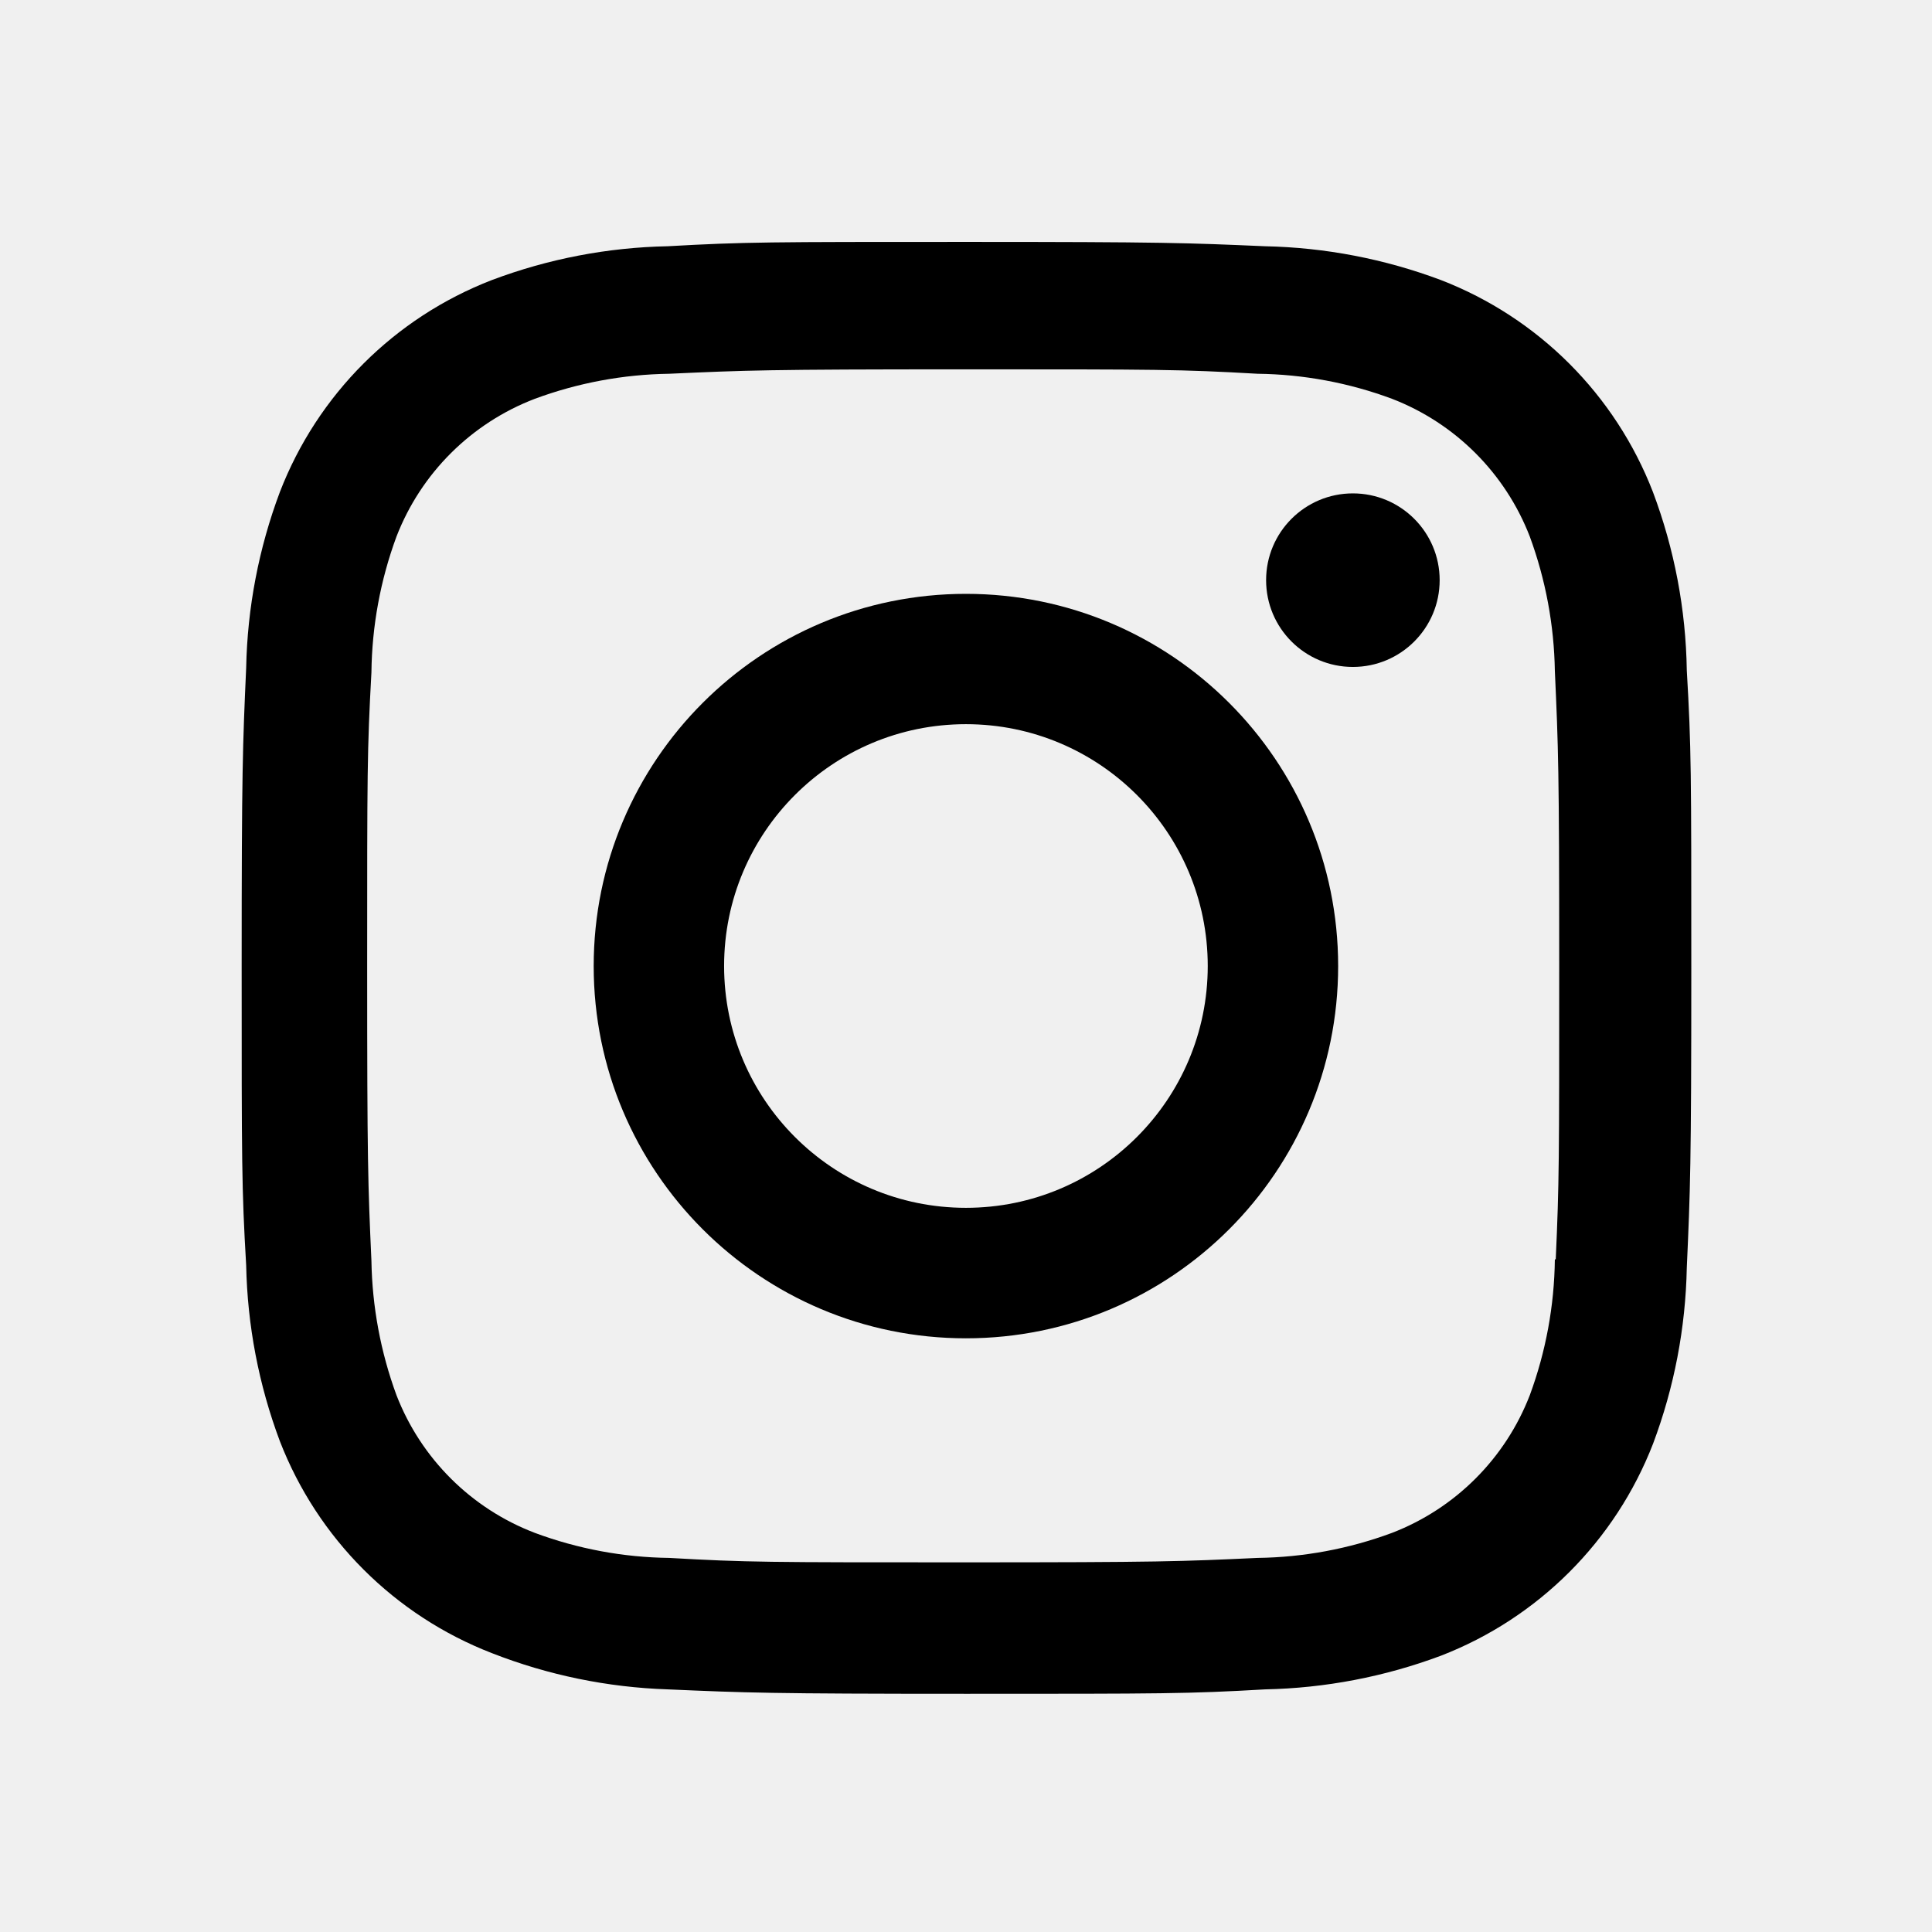
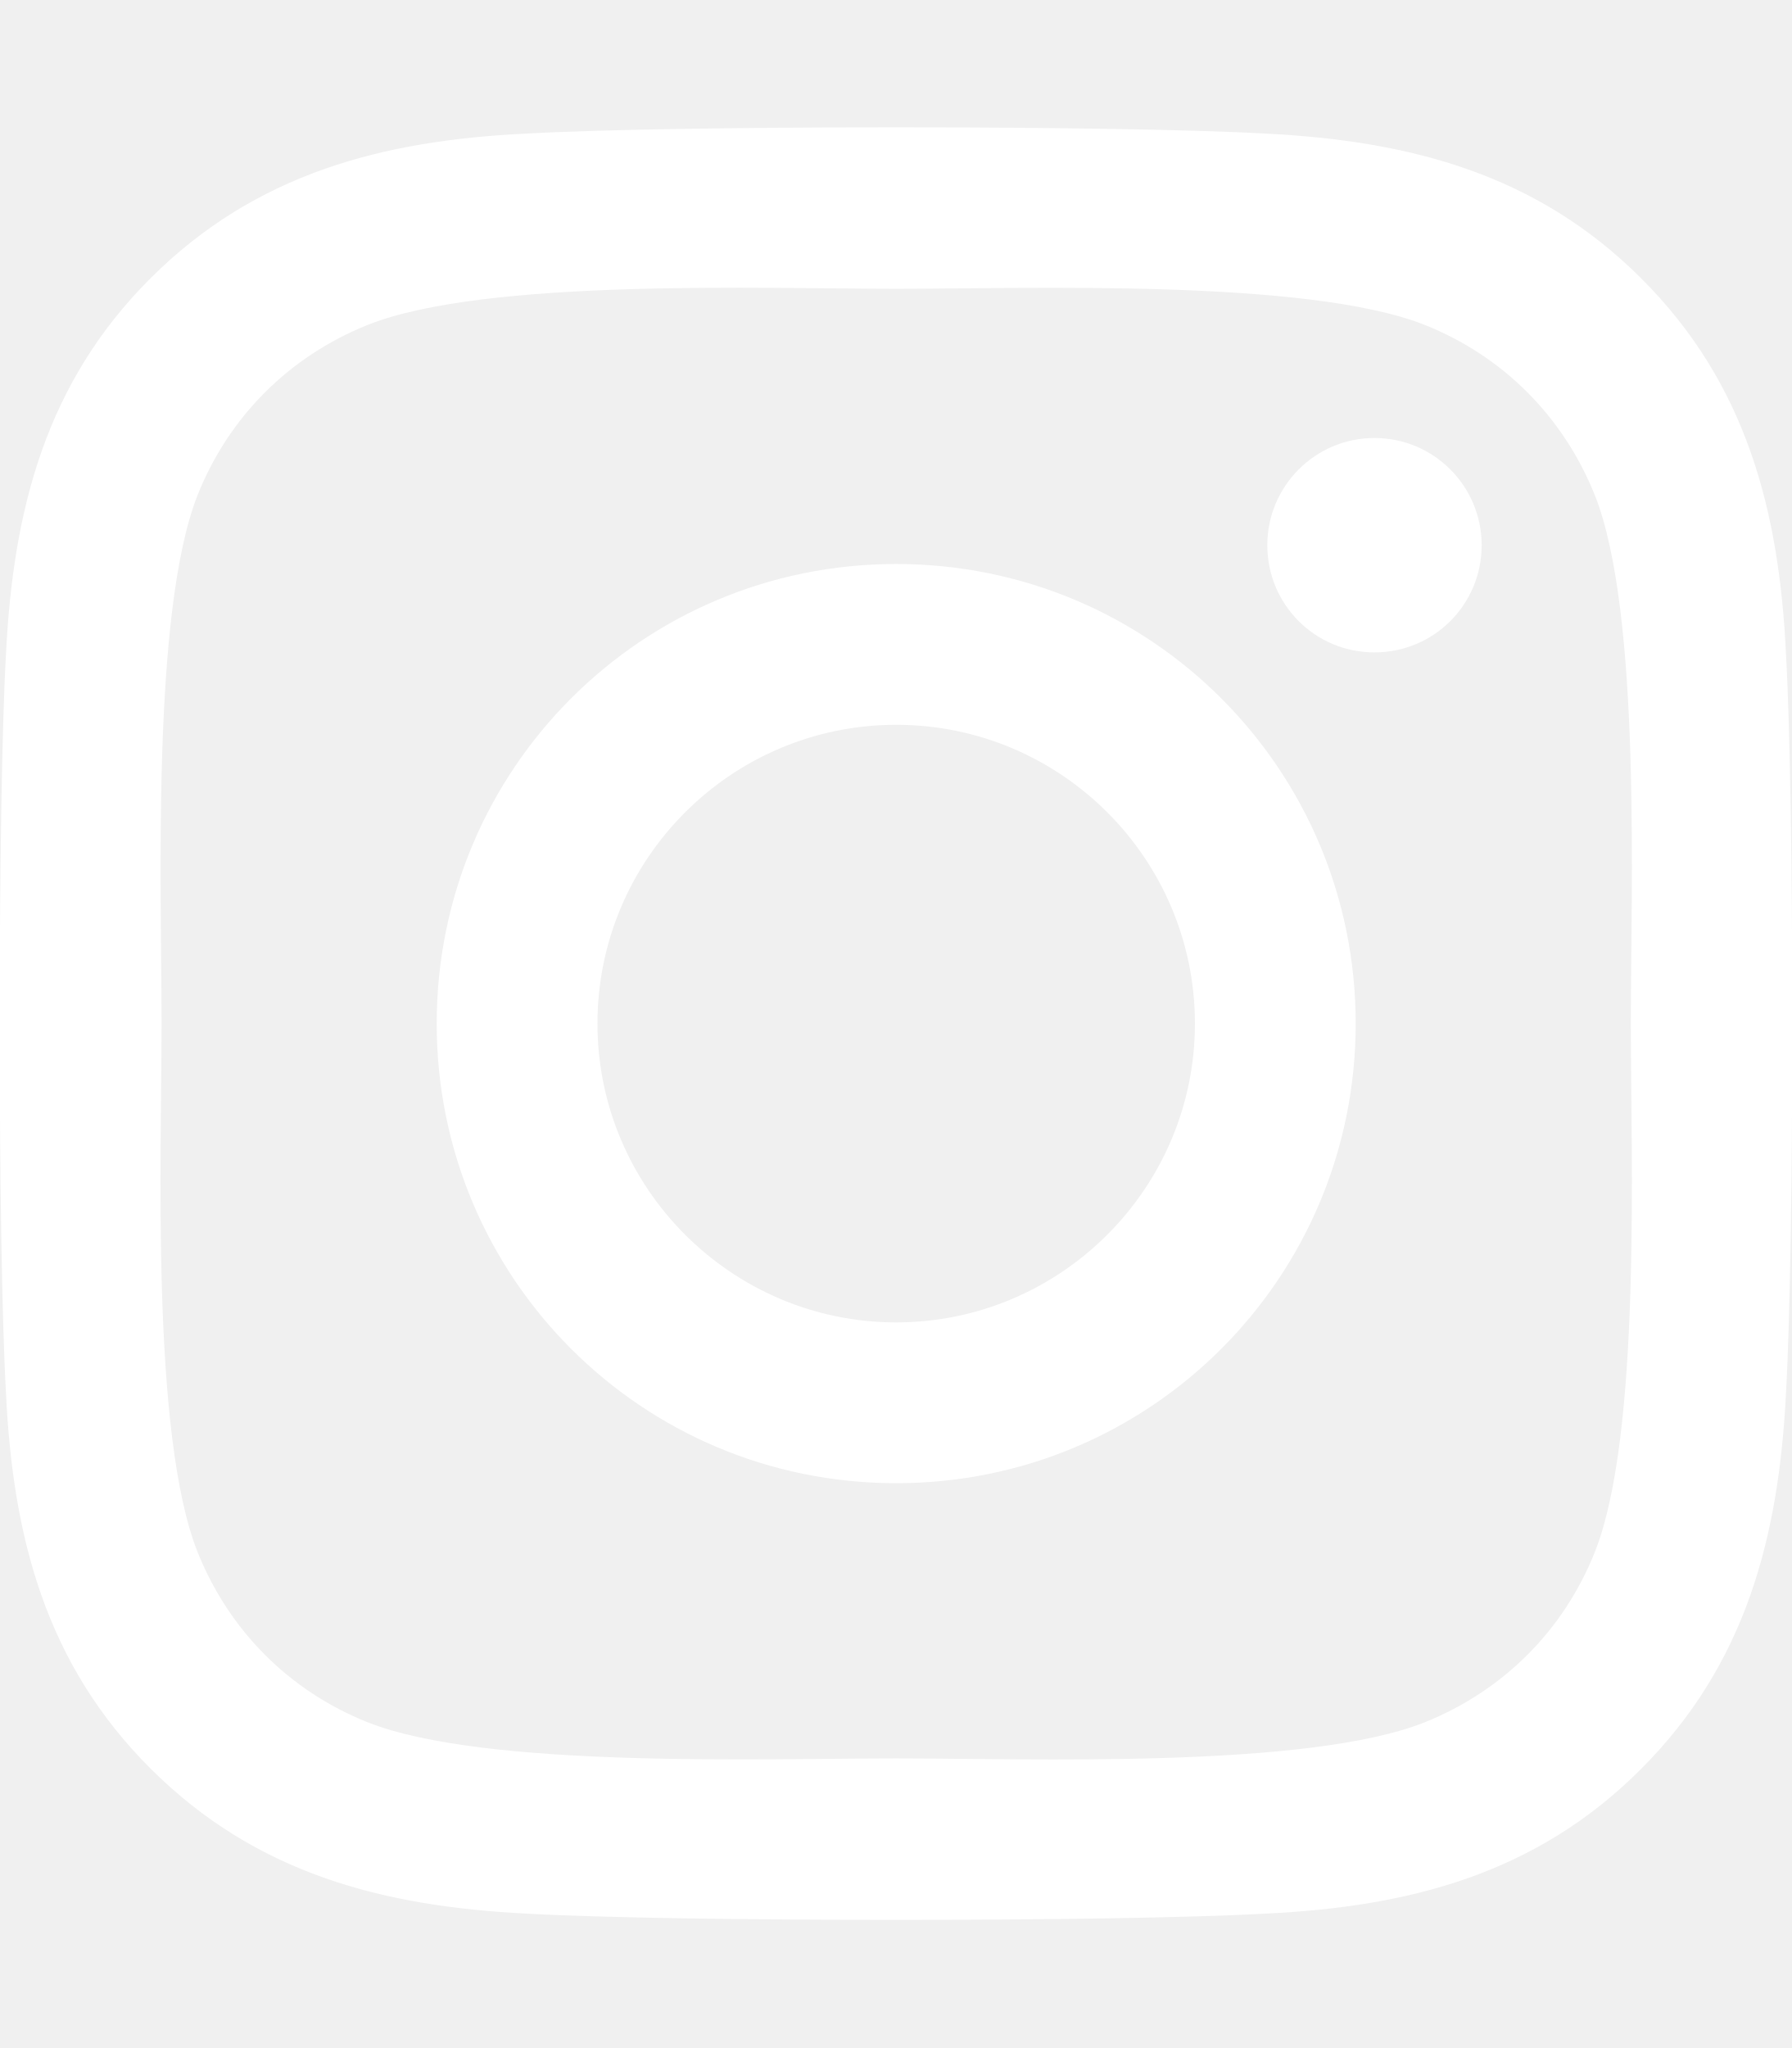
- <svg xmlns="http://www.w3.org/2000/svg" width="24" height="24" viewBox="0 0 24 24">
-   <path d="M11.999 7.377a4.623 4.623 0 1 0 0 9.248 4.623 4.623 0 0 0 0-9.248zm0 7.627a3.004 3.004 0 1 1 0-6.008 3.004 3.004 0 0 1 0 6.008z" />
-   <circle cx="16.806" cy="7.207" r="1.078" />
-   <path d="M20.533 6.111A4.605 4.605 0 0 0 17.9 3.479a6.606 6.606 0 0 0-2.186-.42c-.963-.042-1.268-.054-3.71-.054s-2.755 0-3.71.054a6.554 6.554 0 0 0-2.184.42 4.6 4.6 0 0 0-2.633 2.632 6.585 6.585 0 0 0-.419 2.186c-.043.962-.056 1.267-.056 3.71 0 2.442 0 2.753.056 3.71.015.748.156 1.486.419 2.187a4.61 4.61 0 0 0 2.634 2.632 6.584 6.584 0 0 0 2.185.45c.963.042 1.268.055 3.71.055s2.755 0 3.71-.055a6.615 6.615 0 0 0 2.186-.419 4.613 4.613 0 0 0 2.633-2.633c.263-.7.404-1.438.419-2.186.043-.962.056-1.267.056-3.71s0-2.753-.056-3.71a6.581 6.581 0 0 0-.421-2.217zm-1.218 9.532a5.043 5.043 0 0 1-.311 1.688 2.987 2.987 0 0 1-1.712 1.711 4.985 4.985 0 0 1-1.67.311c-.95.044-1.218.055-3.654.055-2.438 0-2.687 0-3.655-.055a4.96 4.96 0 0 1-1.669-.311 2.985 2.985 0 0 1-1.719-1.711 5.08 5.08 0 0 1-.311-1.669c-.043-.95-.053-1.218-.053-3.654 0-2.437 0-2.686.053-3.655a5.038 5.038 0 0 1 .311-1.687c.305-.789.93-1.41 1.719-1.712a5.01 5.01 0 0 1 1.669-.311c.951-.043 1.218-.055 3.655-.055s2.687 0 3.654.055a4.96 4.96 0 0 1 1.67.311 2.991 2.991 0 0 1 1.712 1.712 5.08 5.08 0 0 1 .311 1.669c.043.951.054 1.218.054 3.655 0 2.436 0 2.698-.043 3.654h-.011z" />
+ <svg xmlns="http://www.w3.org/2000/svg" height="2.50em" viewBox="0 0 448 512">
+   <style>svg{fill:#ffffff}</style>
+   <path d="M224.1 141c-63.6 0-114.9 51.3-114.9 114.9s51.3 114.9 114.9 114.9S339 319.5 339 255.9 287.7 141 224.1 141zm0 189.6c-41.1 0-74.7-33.5-74.7-74.7s33.5-74.7 74.7-74.7 74.7 33.5 74.7 74.7-33.6 74.7-74.7 74.7zm146.4-194.3c0 14.9-12 26.8-26.8 26.8-14.9 0-26.8-12-26.8-26.8s12-26.8 26.8-26.8 26.8 12 26.8 26.8zm76.1 27.2c-1.7-35.9-9.9-67.7-36.2-93.9-26.2-26.2-58-34.4-93.9-36.2-37-2.1-147.9-2.1-184.9 0-35.8 1.7-67.6 9.9-93.9 36.1s-34.4 58-36.2 93.9c-2.1 37-2.1 147.9 0 184.9 1.7 35.9 9.9 67.7 36.2 93.9s58 34.4 93.9 36.2c37 2.1 147.9 2.1 184.9 0 35.9-1.7 67.7-9.9 93.9-36.2 26.2-26.2 34.4-58 36.2-93.9 2.1-37 2.1-147.8 0-184.8zM398.8 388c-7.8 19.6-22.9 34.7-42.6 42.6-29.5 11.7-99.5 9-132.1 9s-102.7 2.6-132.1-9c-19.6-7.8-34.7-22.9-42.6-42.6-11.7-29.5-9-99.5-9-132.1s-2.6-102.7 9-132.1c7.8-19.6 22.9-34.7 42.6-42.6 29.5-11.7 99.5-9 132.1-9s102.7-2.6 132.1 9c19.6 7.8 34.7 22.9 42.6 42.6 11.7 29.5 9 99.5 9 132.1s2.7 102.7-9 132.1z" />
</svg>
